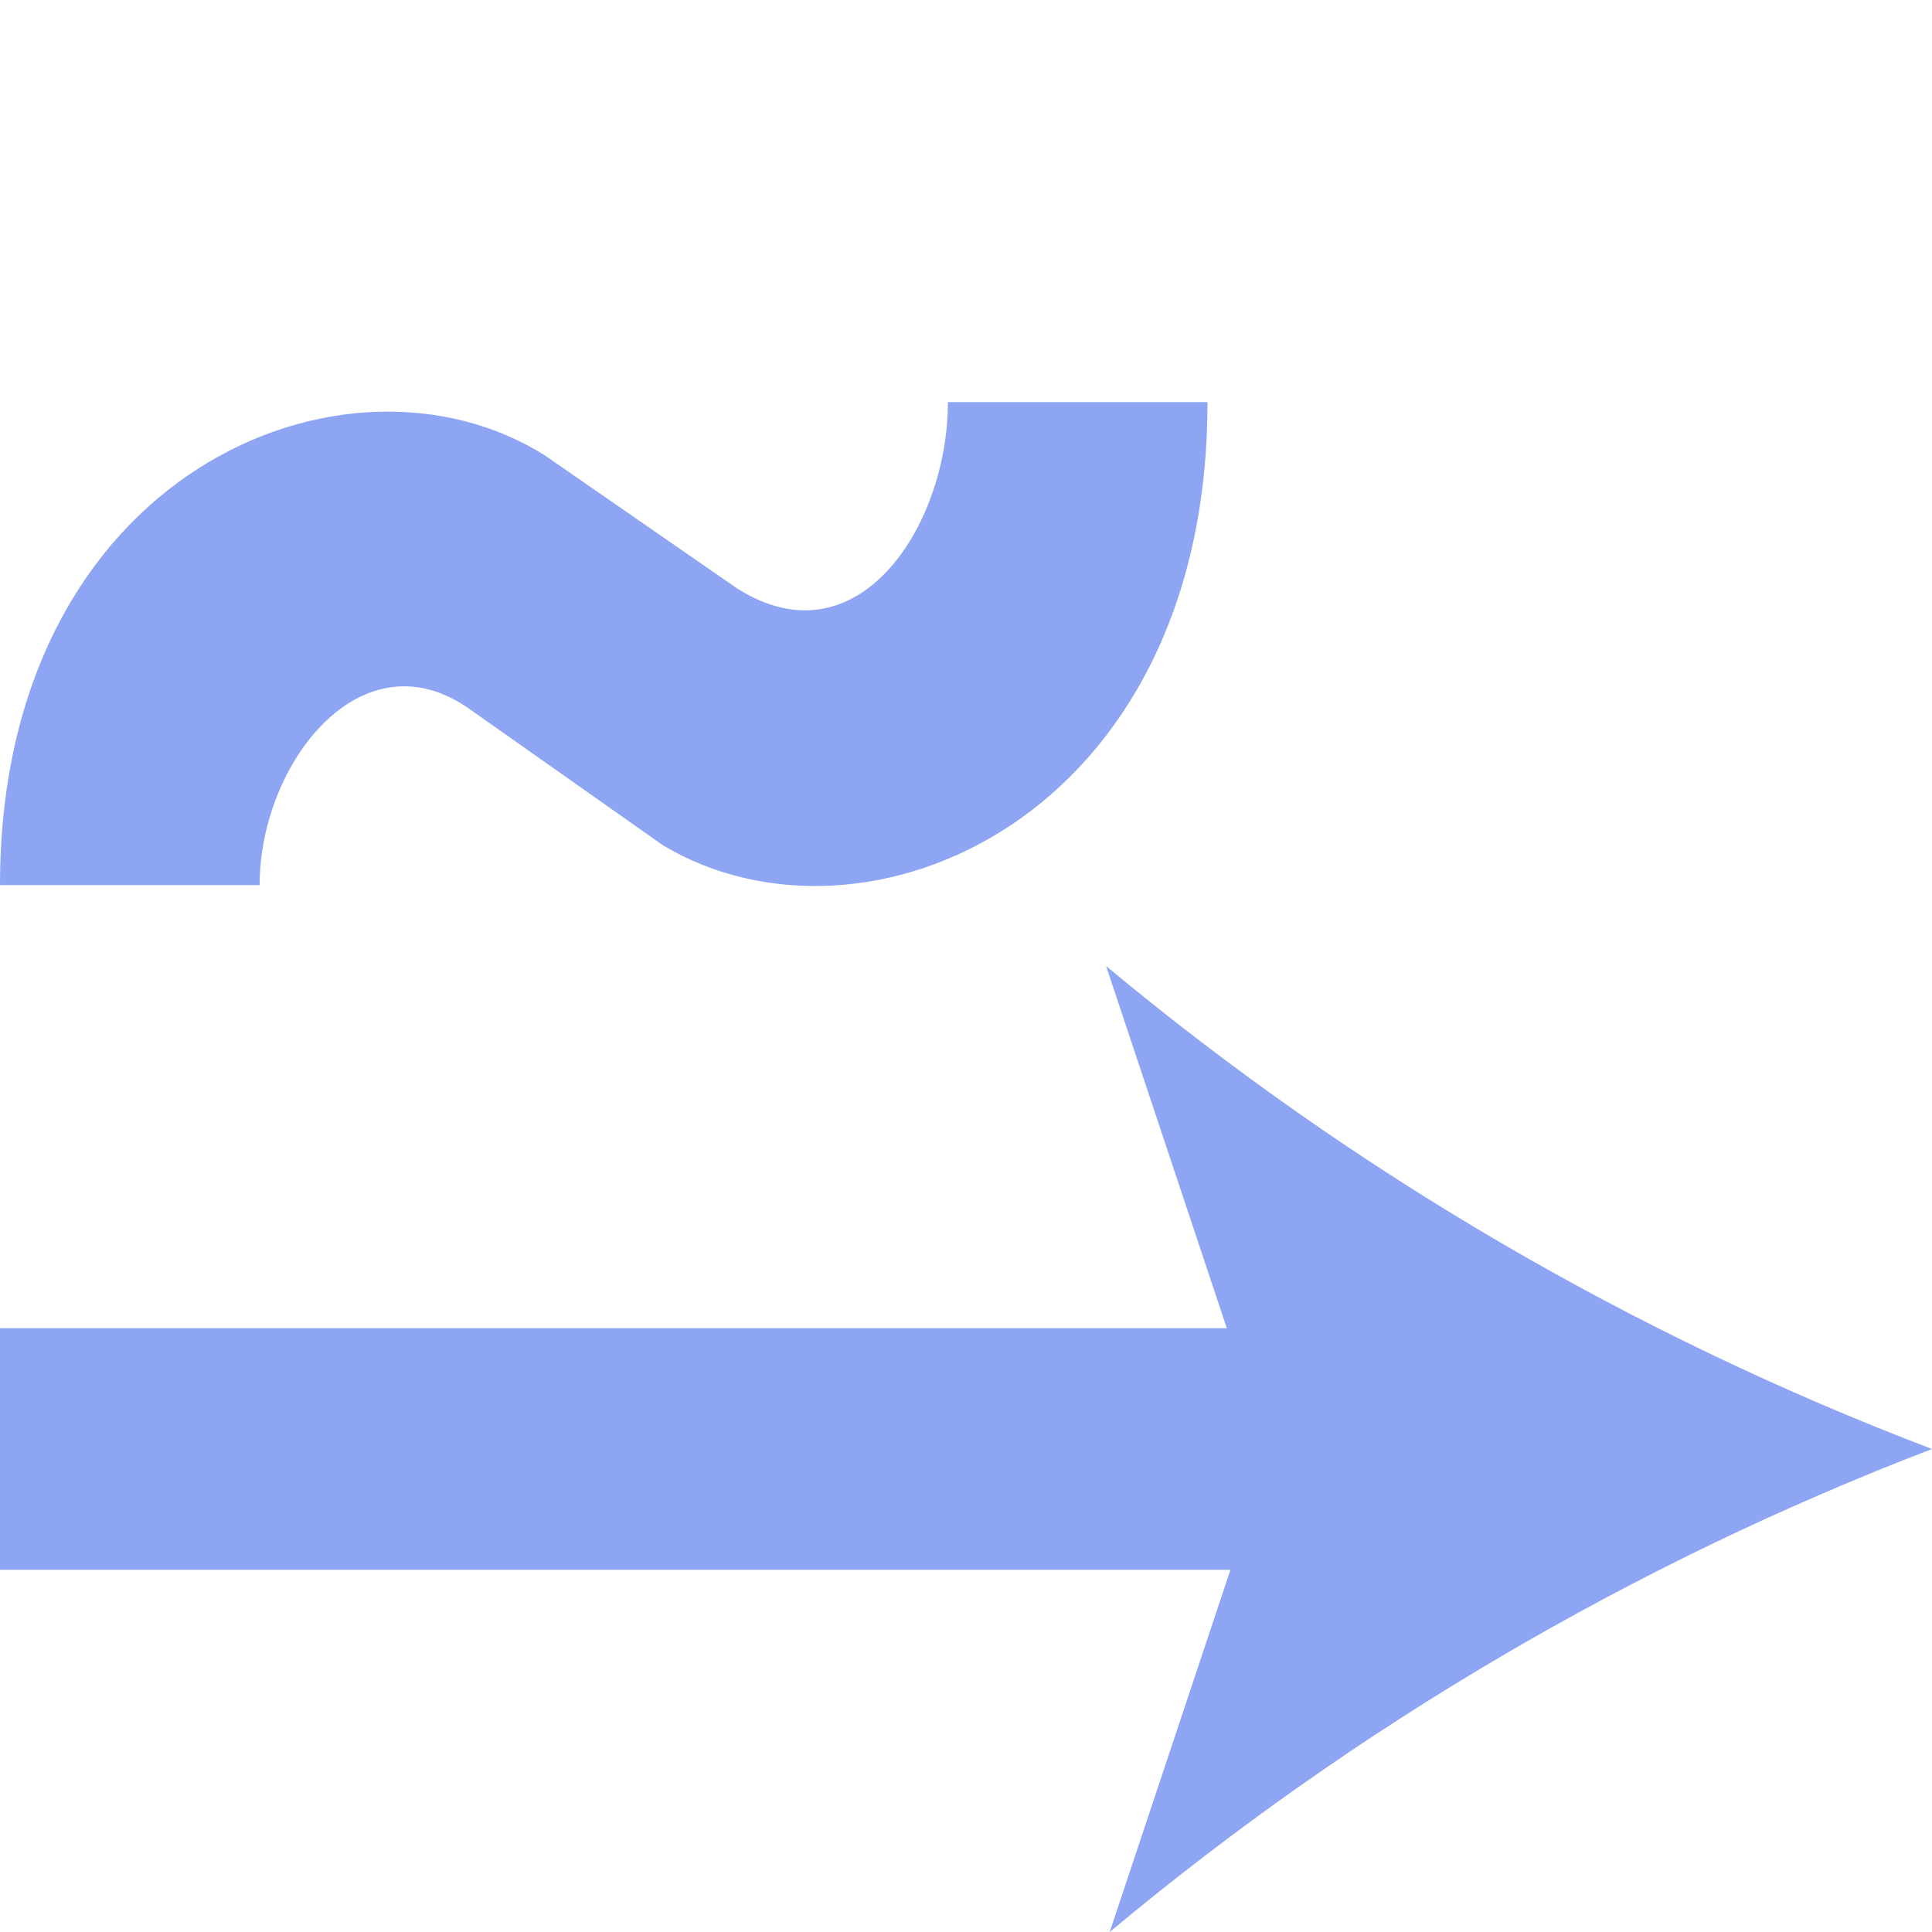
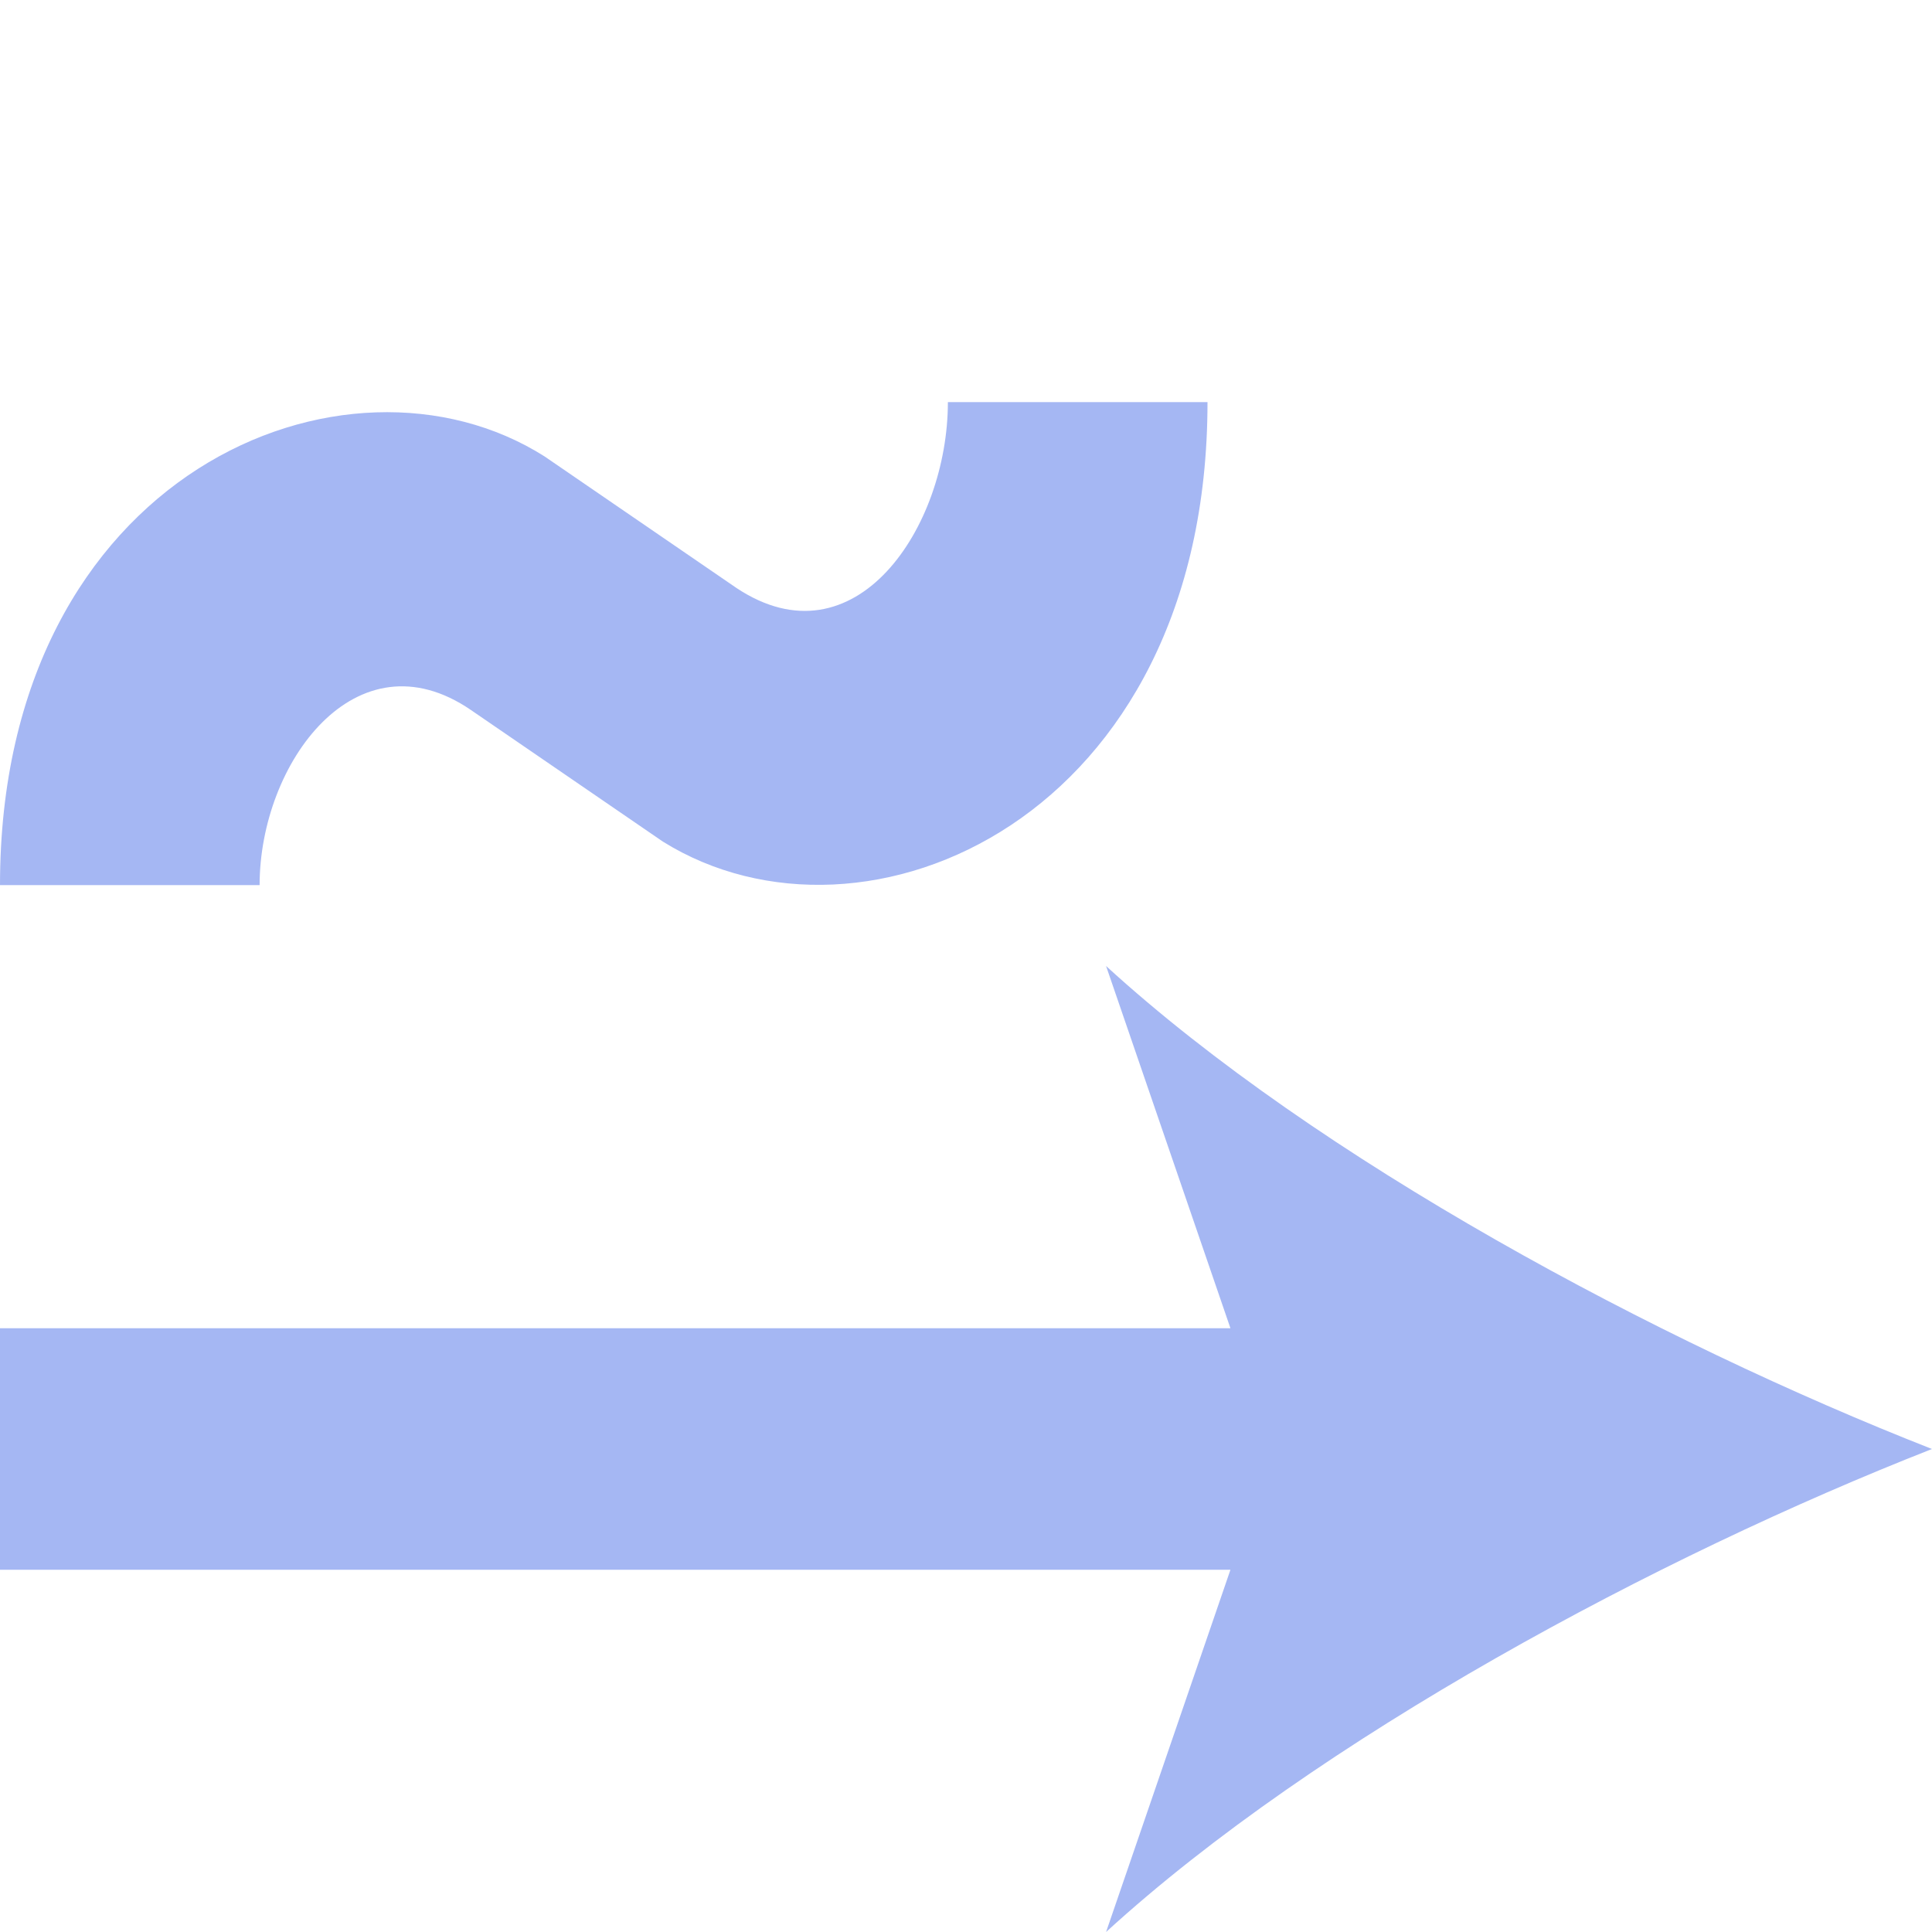
- <svg xmlns="http://www.w3.org/2000/svg" viewBox="0 0 16 16">
-   <g fill="#8da5f3">
-     <path d="m16 12a24.07 24.07 0 0 1 -6.84-4l1 3h-10.16v2h10.19l-1 3a24.07 24.07 0 0 1 6.81-4z" />
-     <path d="m10 3.33c0 3.45-2.84 4.67-4.51 3.67l-1.59-1.12c-.9-.65-1.75.44-1.75 1.45h-2.15c0-3.42 2.87-4.59 4.51-3.56l1.59 1.1c1 .64 1.75-.51 1.75-1.54z" />
+ <svg xmlns="http://www.w3.org/2000/svg" enable-background="new 0 0 16 16" viewBox="0 0 16 16">
+   <g fill="#a5b7f3">
+     <path d="m16 12c-2.27-.89-5.09-2.4-6.84-4l1.03 3h-10.19v2h10.19l-1.03 3c1.75-1.6 4.57-3.11 6.84-4z" />
+     <path d="m10 3.33c0 3.45-2.84 4.68-4.51 3.64l-1.59-1.09c-.95-.65-1.75.44-1.75 1.45h-2.15c0-3.42 2.87-4.59 4.51-3.55l1.59 1.09c.98.65 1.75-.5 1.75-1.54z" />
  </g>
</svg>
